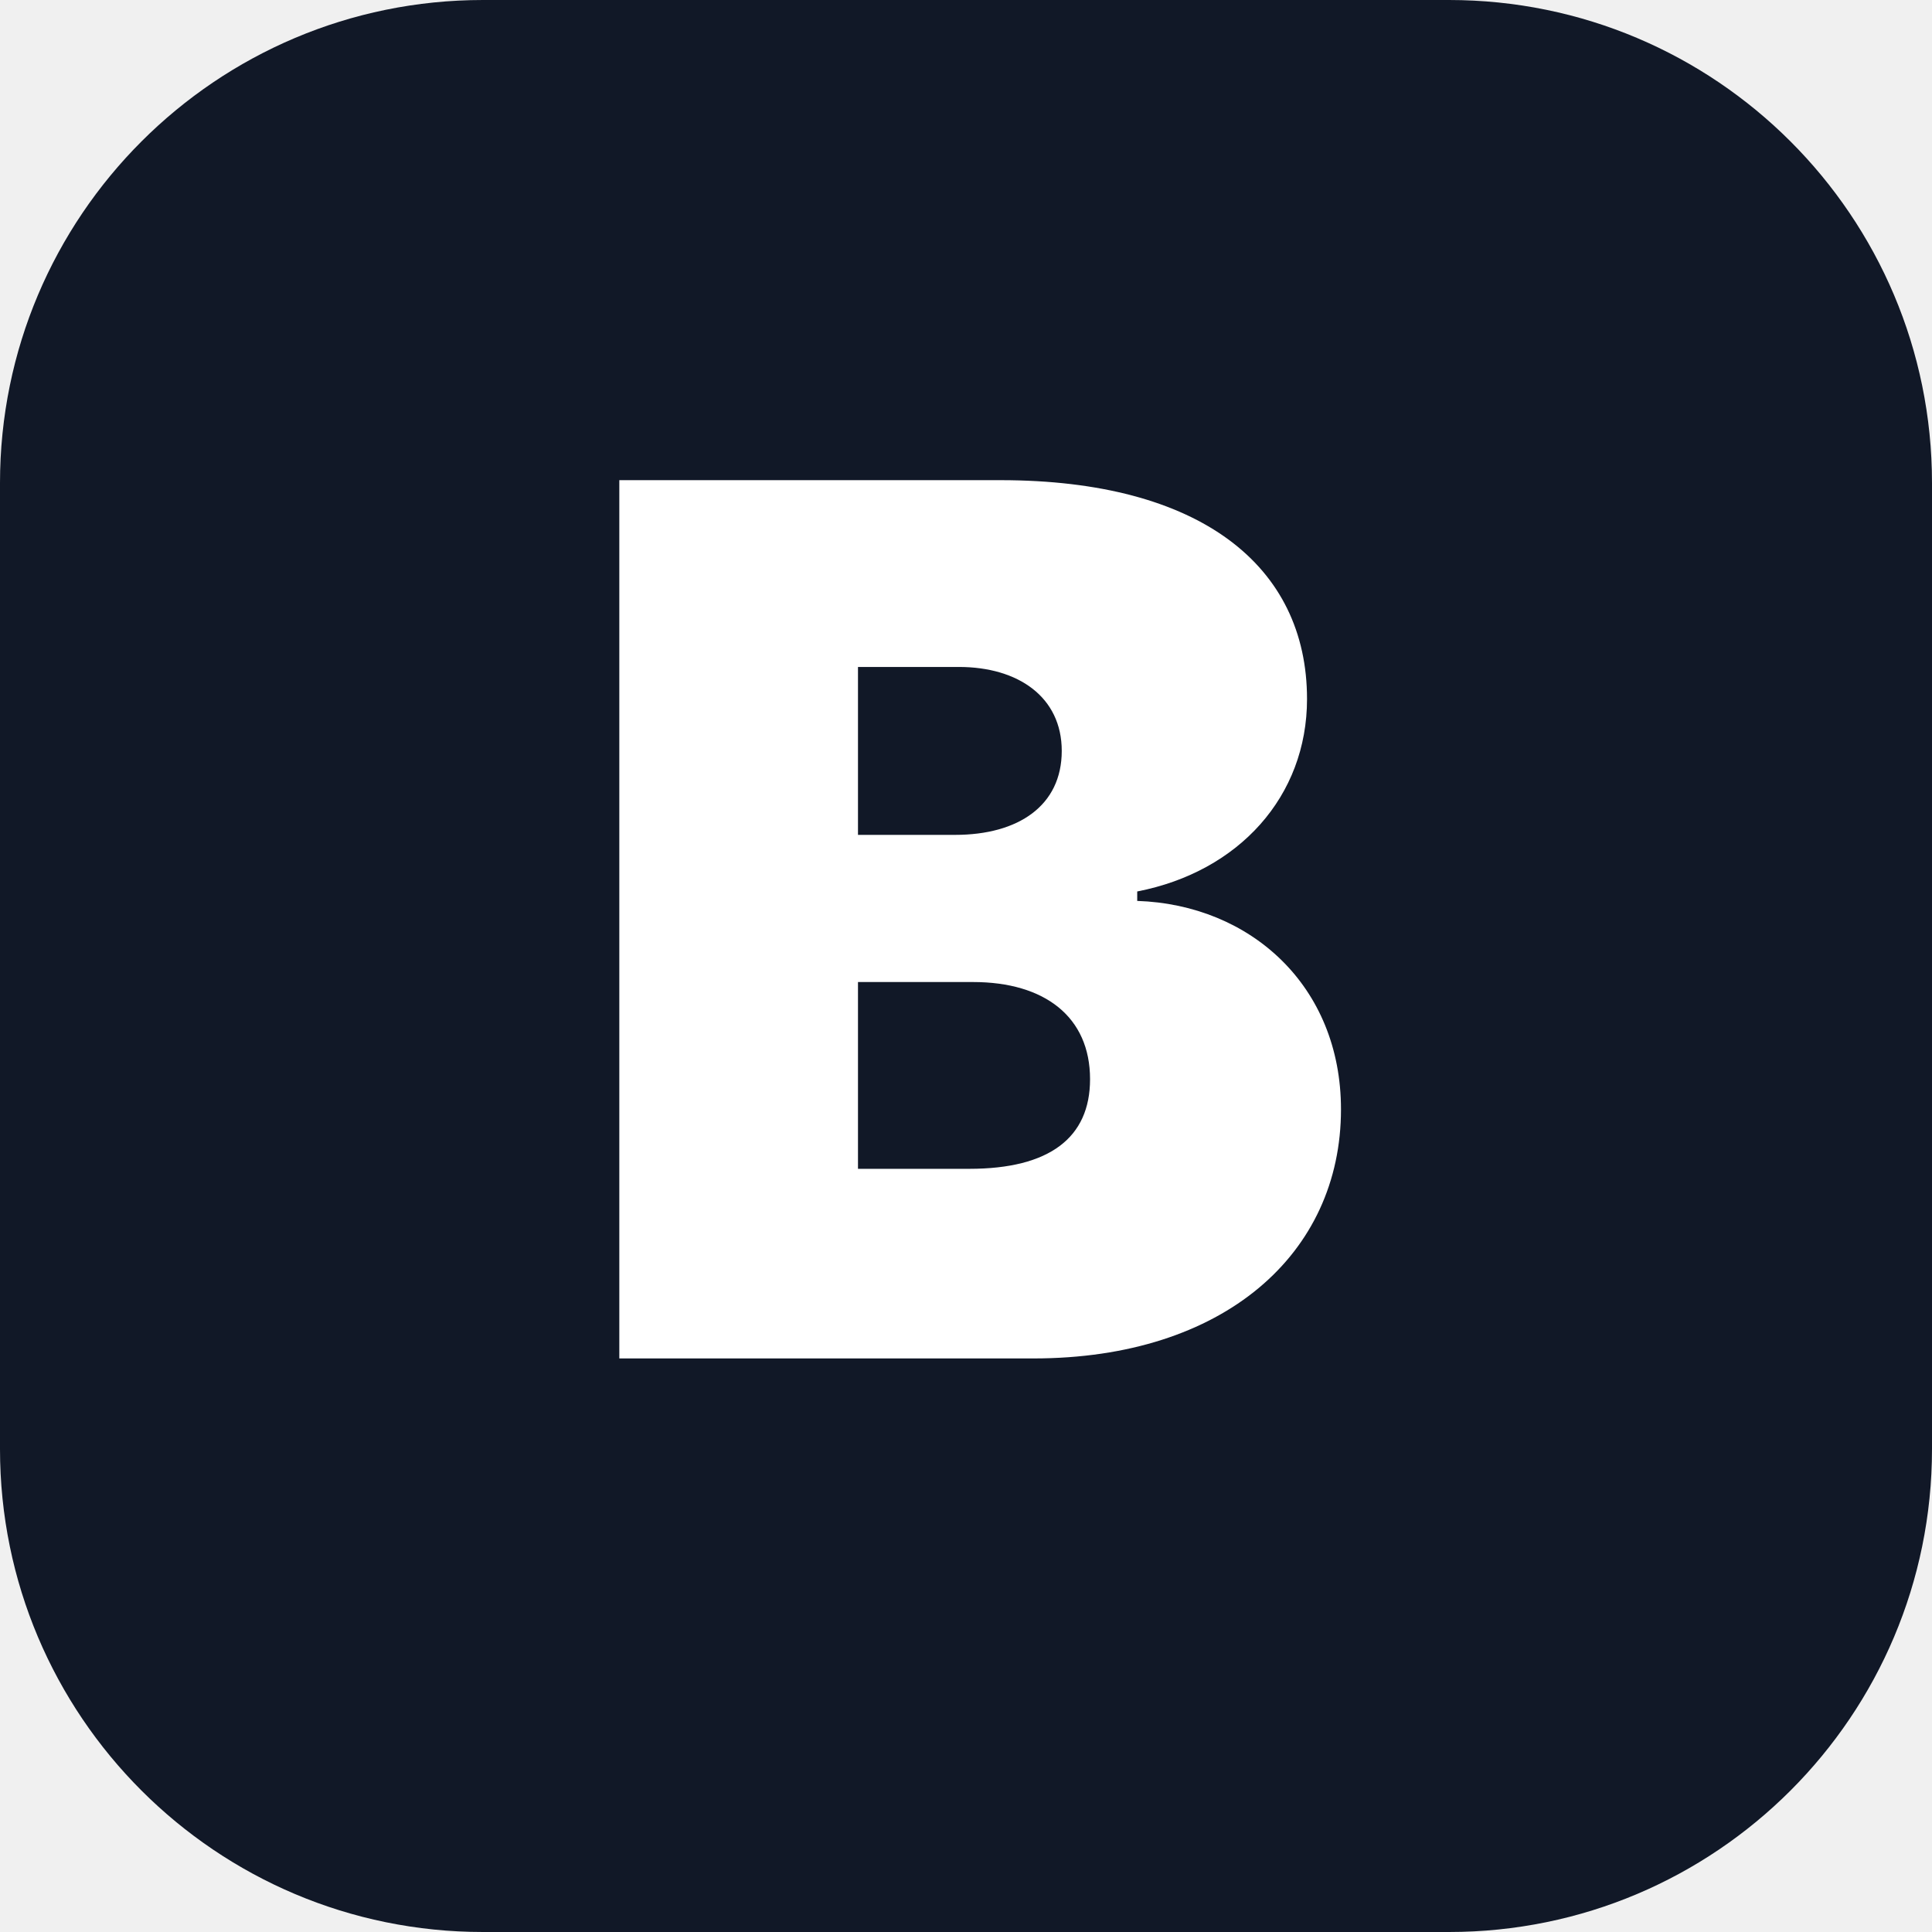
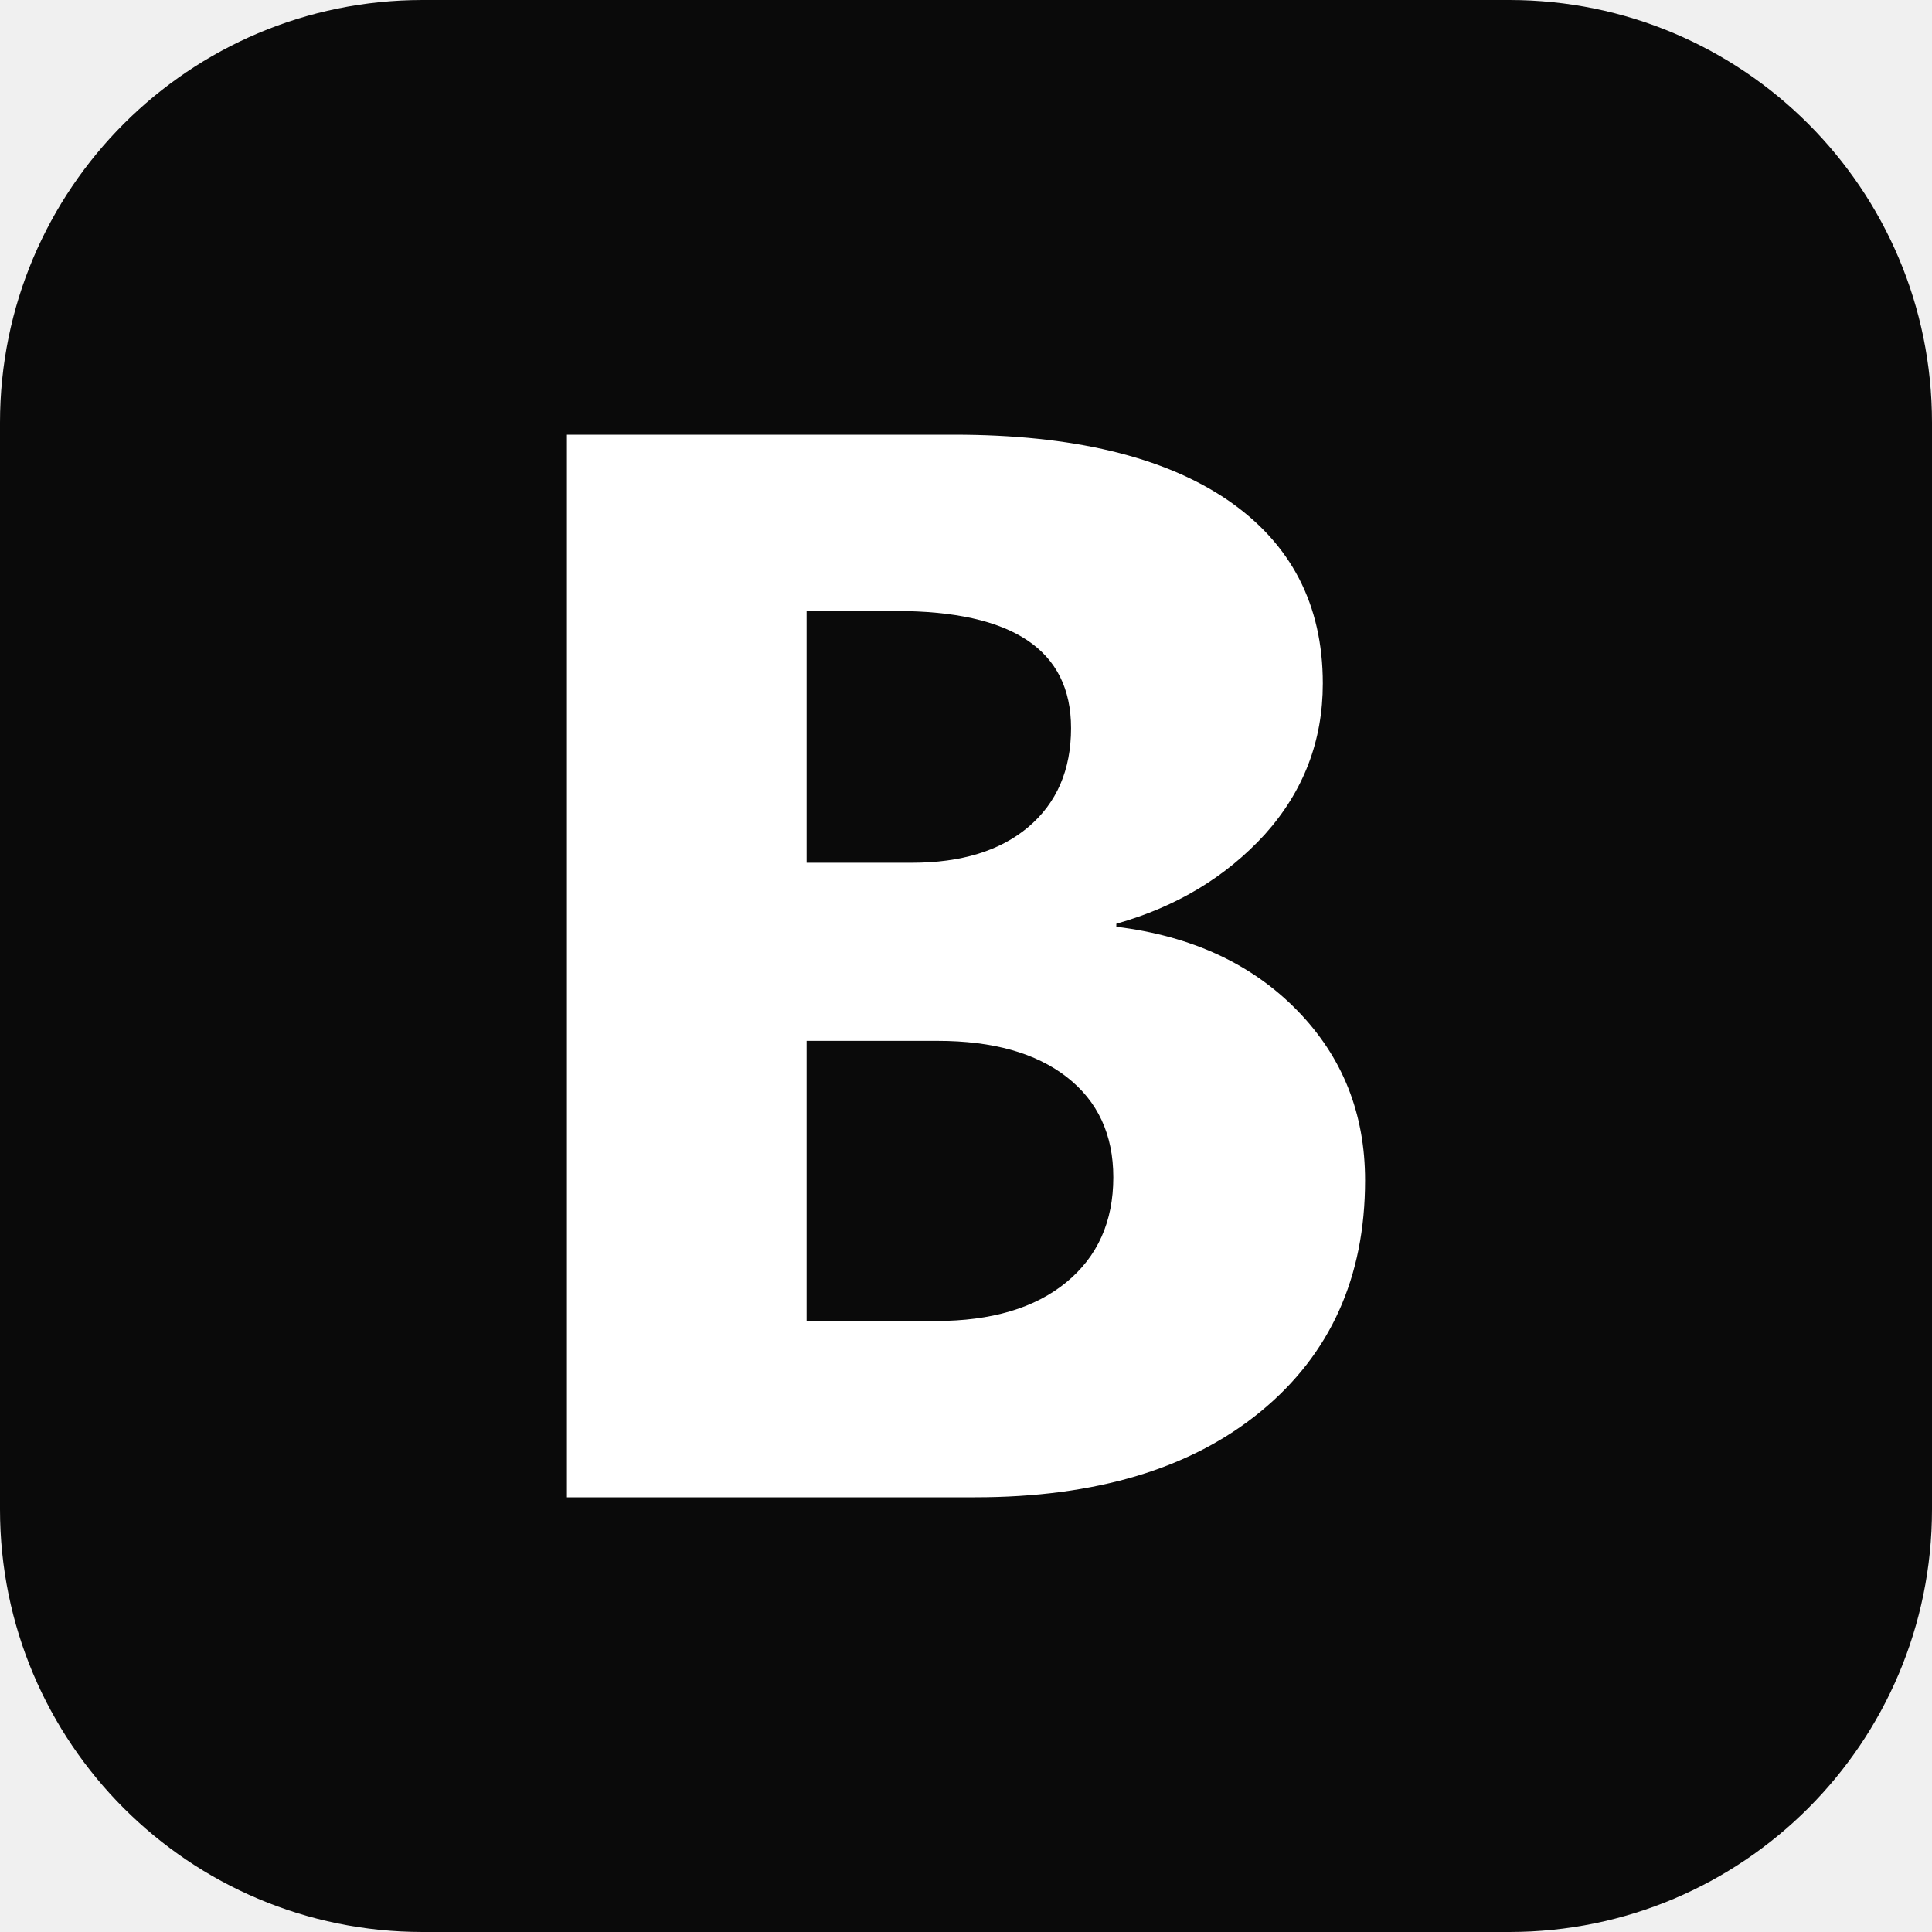
<svg xmlns="http://www.w3.org/2000/svg" viewBox="0 0 32 32" fill="none">
-   <rect width="32" height="32" rx="8" fill="#111827" />
-   <text x="16" y="22.5" font-family="'Inter', system-ui, sans-serif" font-weight="900" font-size="20" fill="#FFFFFF" text-anchor="middle">B</text>
+   <rect width="32" height="32" rx="7" fill="#0A0A0A" />
+   <path d="M9.39 24.8V7.2H15.8Q18.74 7.2 20.33 8.28Q21.91 9.36 21.91 11.32Q21.91 12.75 20.95 13.82Q19.98 14.88 18.49 15.3V15.35Q20.36 15.58 21.49 16.74Q22.61 17.89 22.61 19.55Q22.61 21.96 20.88 23.38Q19.15 24.8 16.15 24.8ZM13.36 10.12V14.29H15.1Q16.33 14.29 17.03 13.7Q17.74 13.1 17.74 12.06Q17.74 10.12 14.84 10.12ZM13.36 17.24V21.88H15.5Q16.88 21.88 17.66 21.24Q18.44 20.6 18.44 19.5Q18.44 18.44 17.67 17.84Q16.9 17.24 15.53 17.24Z" fill="#FFFFFF" />
</svg>
